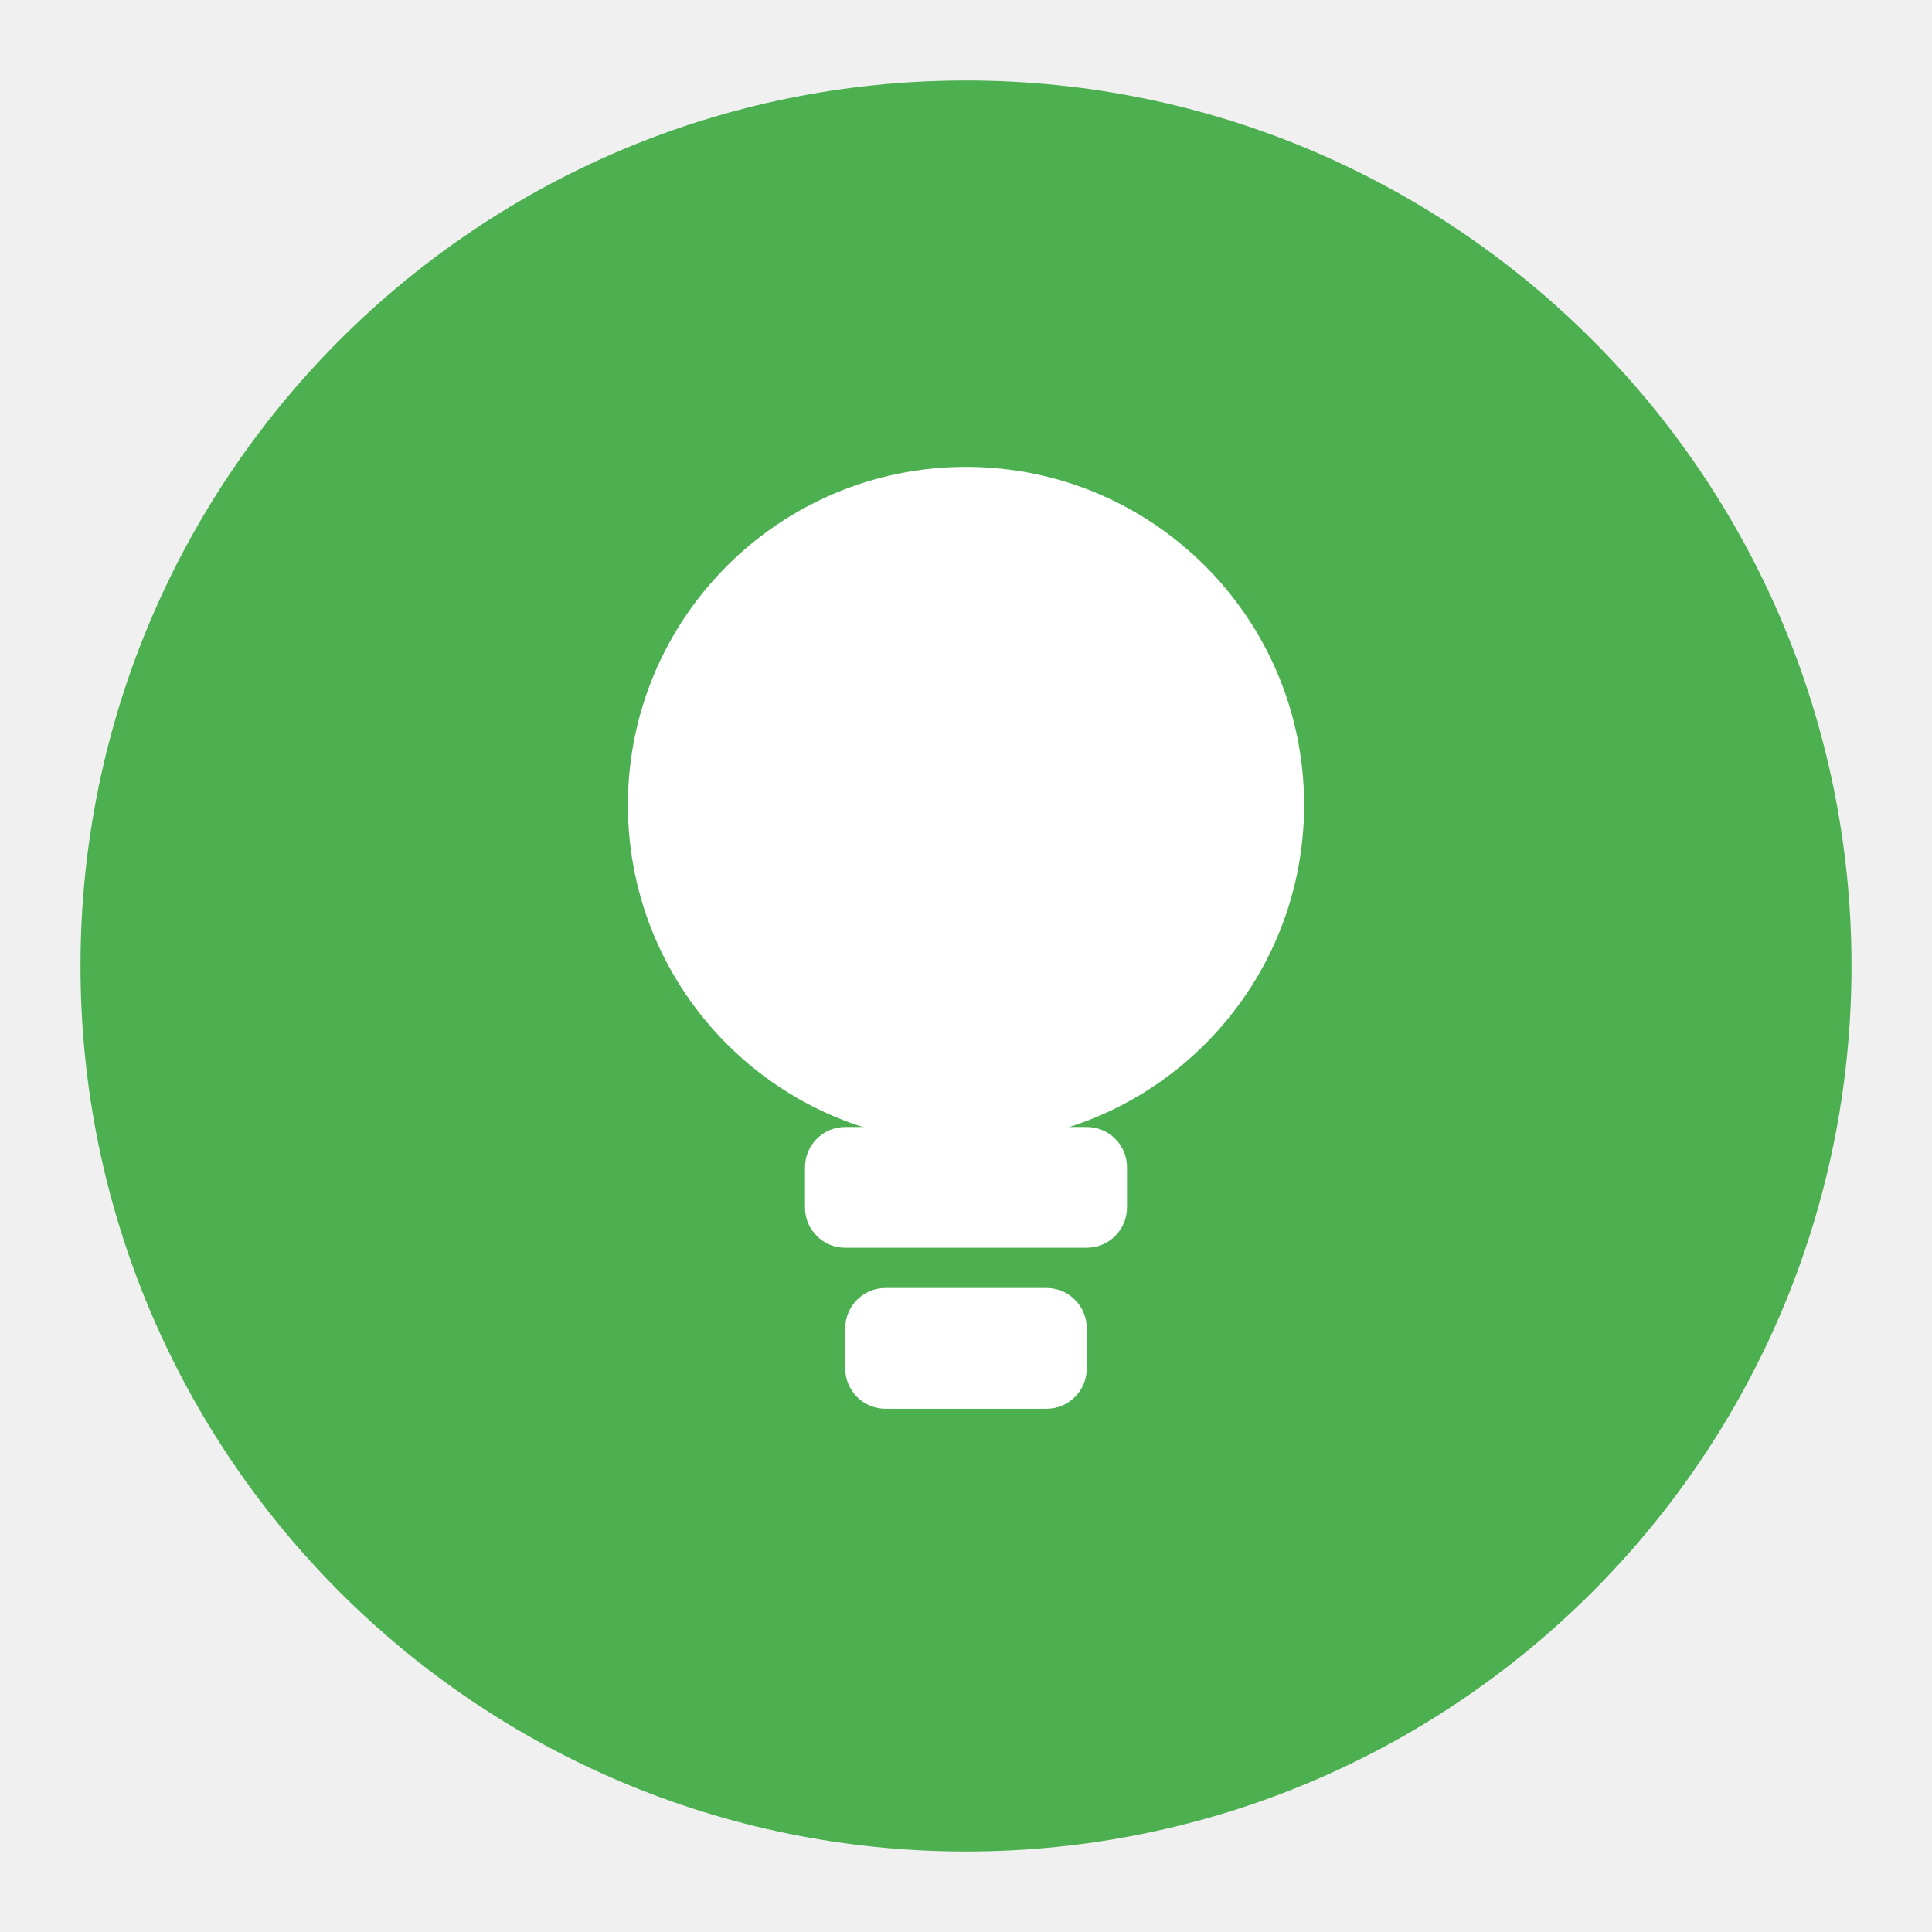
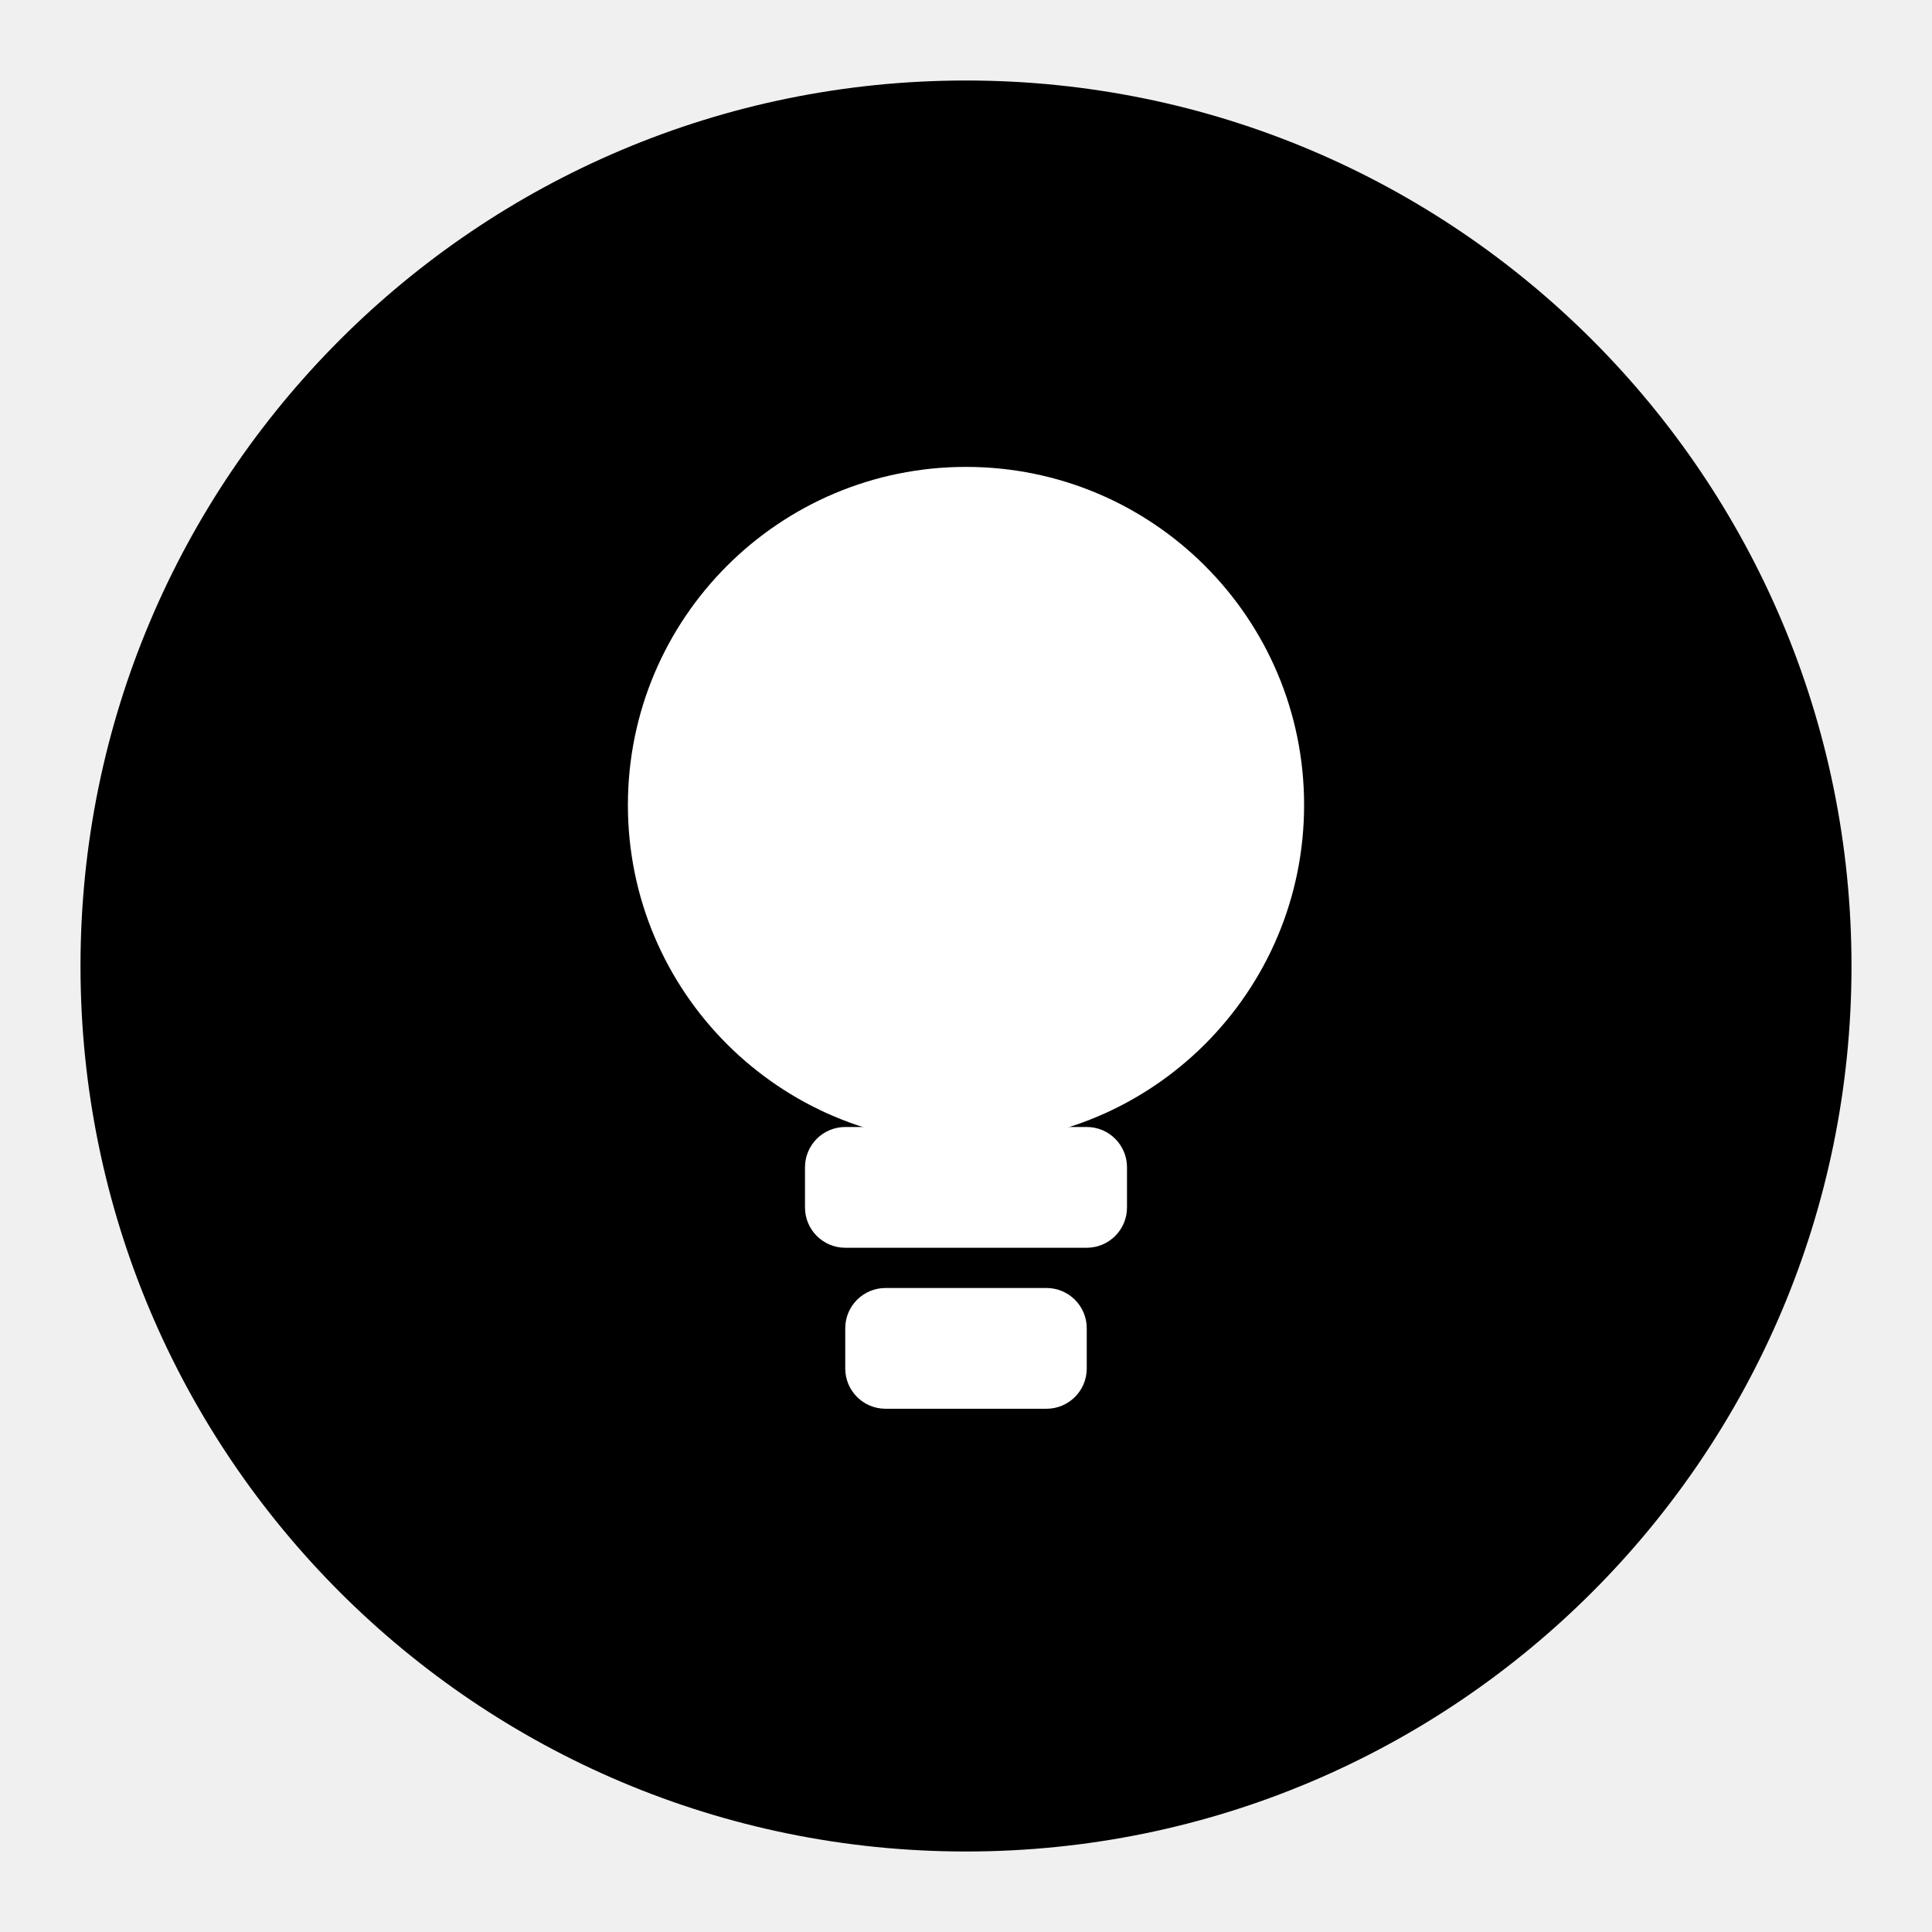
<svg xmlns="http://www.w3.org/2000/svg" width="24" height="24" viewBox="0 0 24 24">
-   <circle cx="12" cy="12" r="11" fill="#4caf50" />
+   <circle cx="12" cy="12" r="11" fill="currentColor" />
  <circle cx="12" cy="10" r="4.2" fill="#ffffff" />
  <rect x="10" y="14" width="4" height="1.5" rx="0.5" fill="#ffffff" />
  <rect x="10.5" y="16" width="3" height="1.5" rx="0.5" fill="#ffffff" />
</svg>
